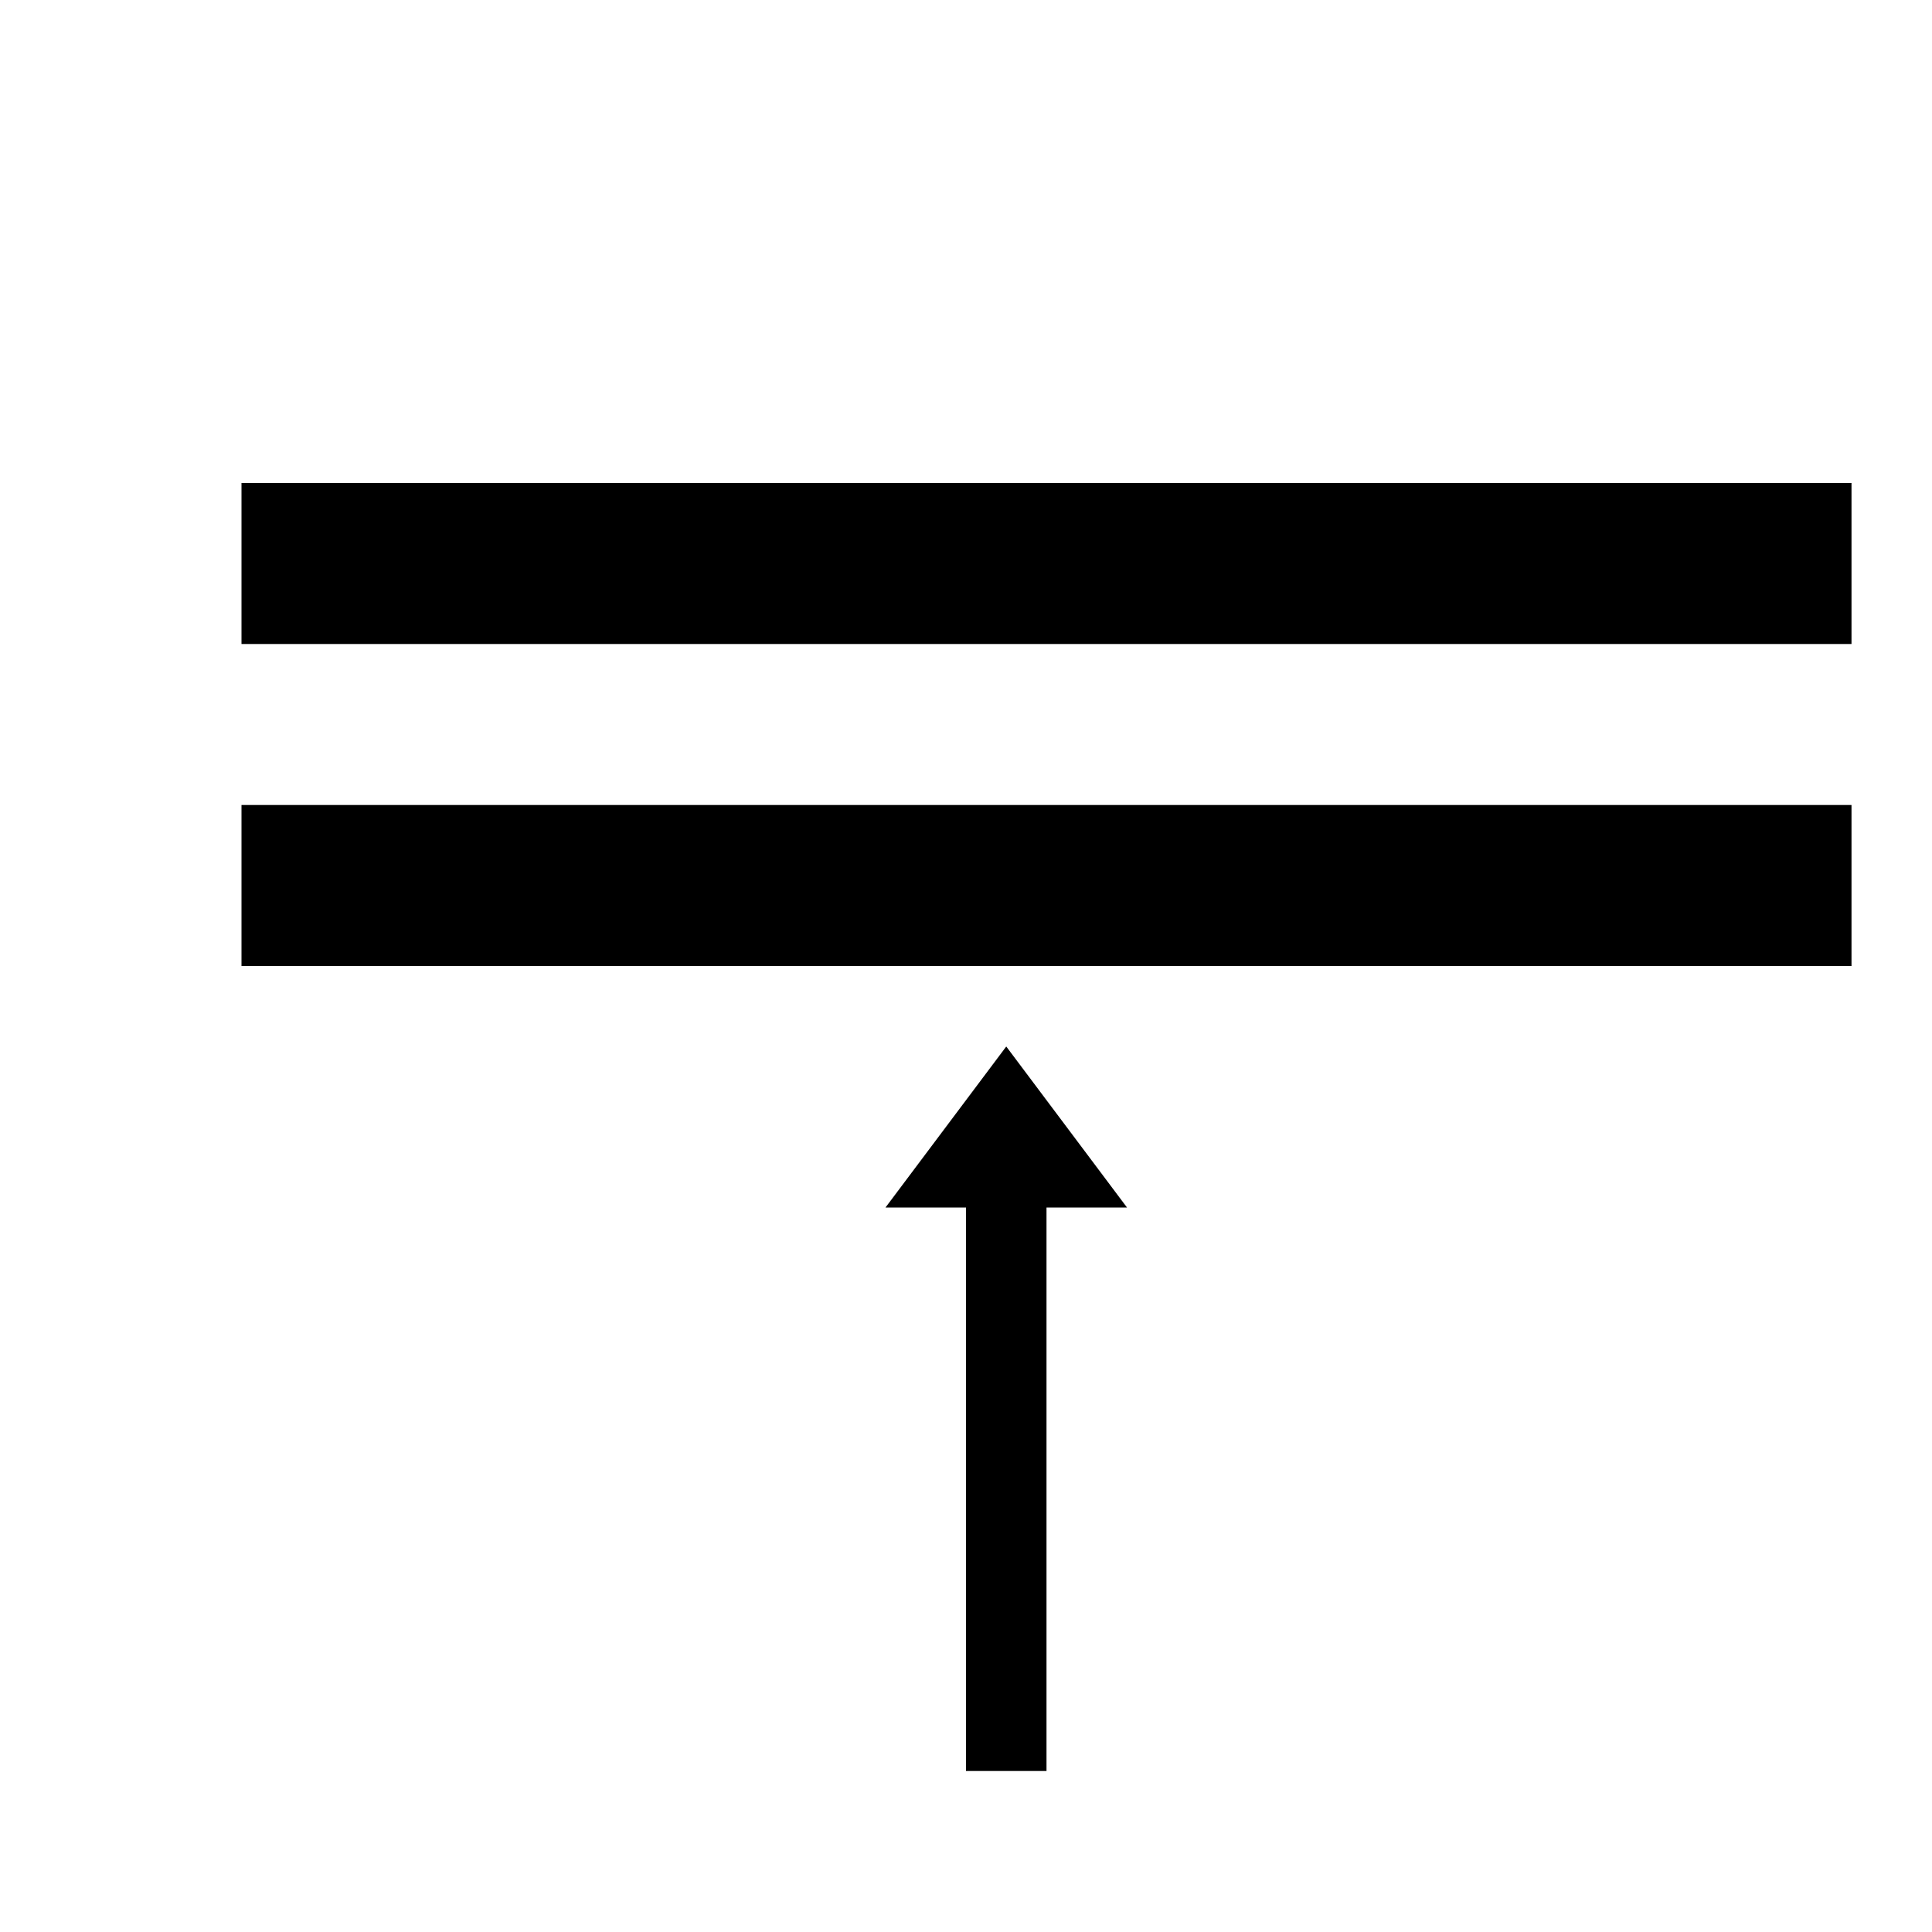
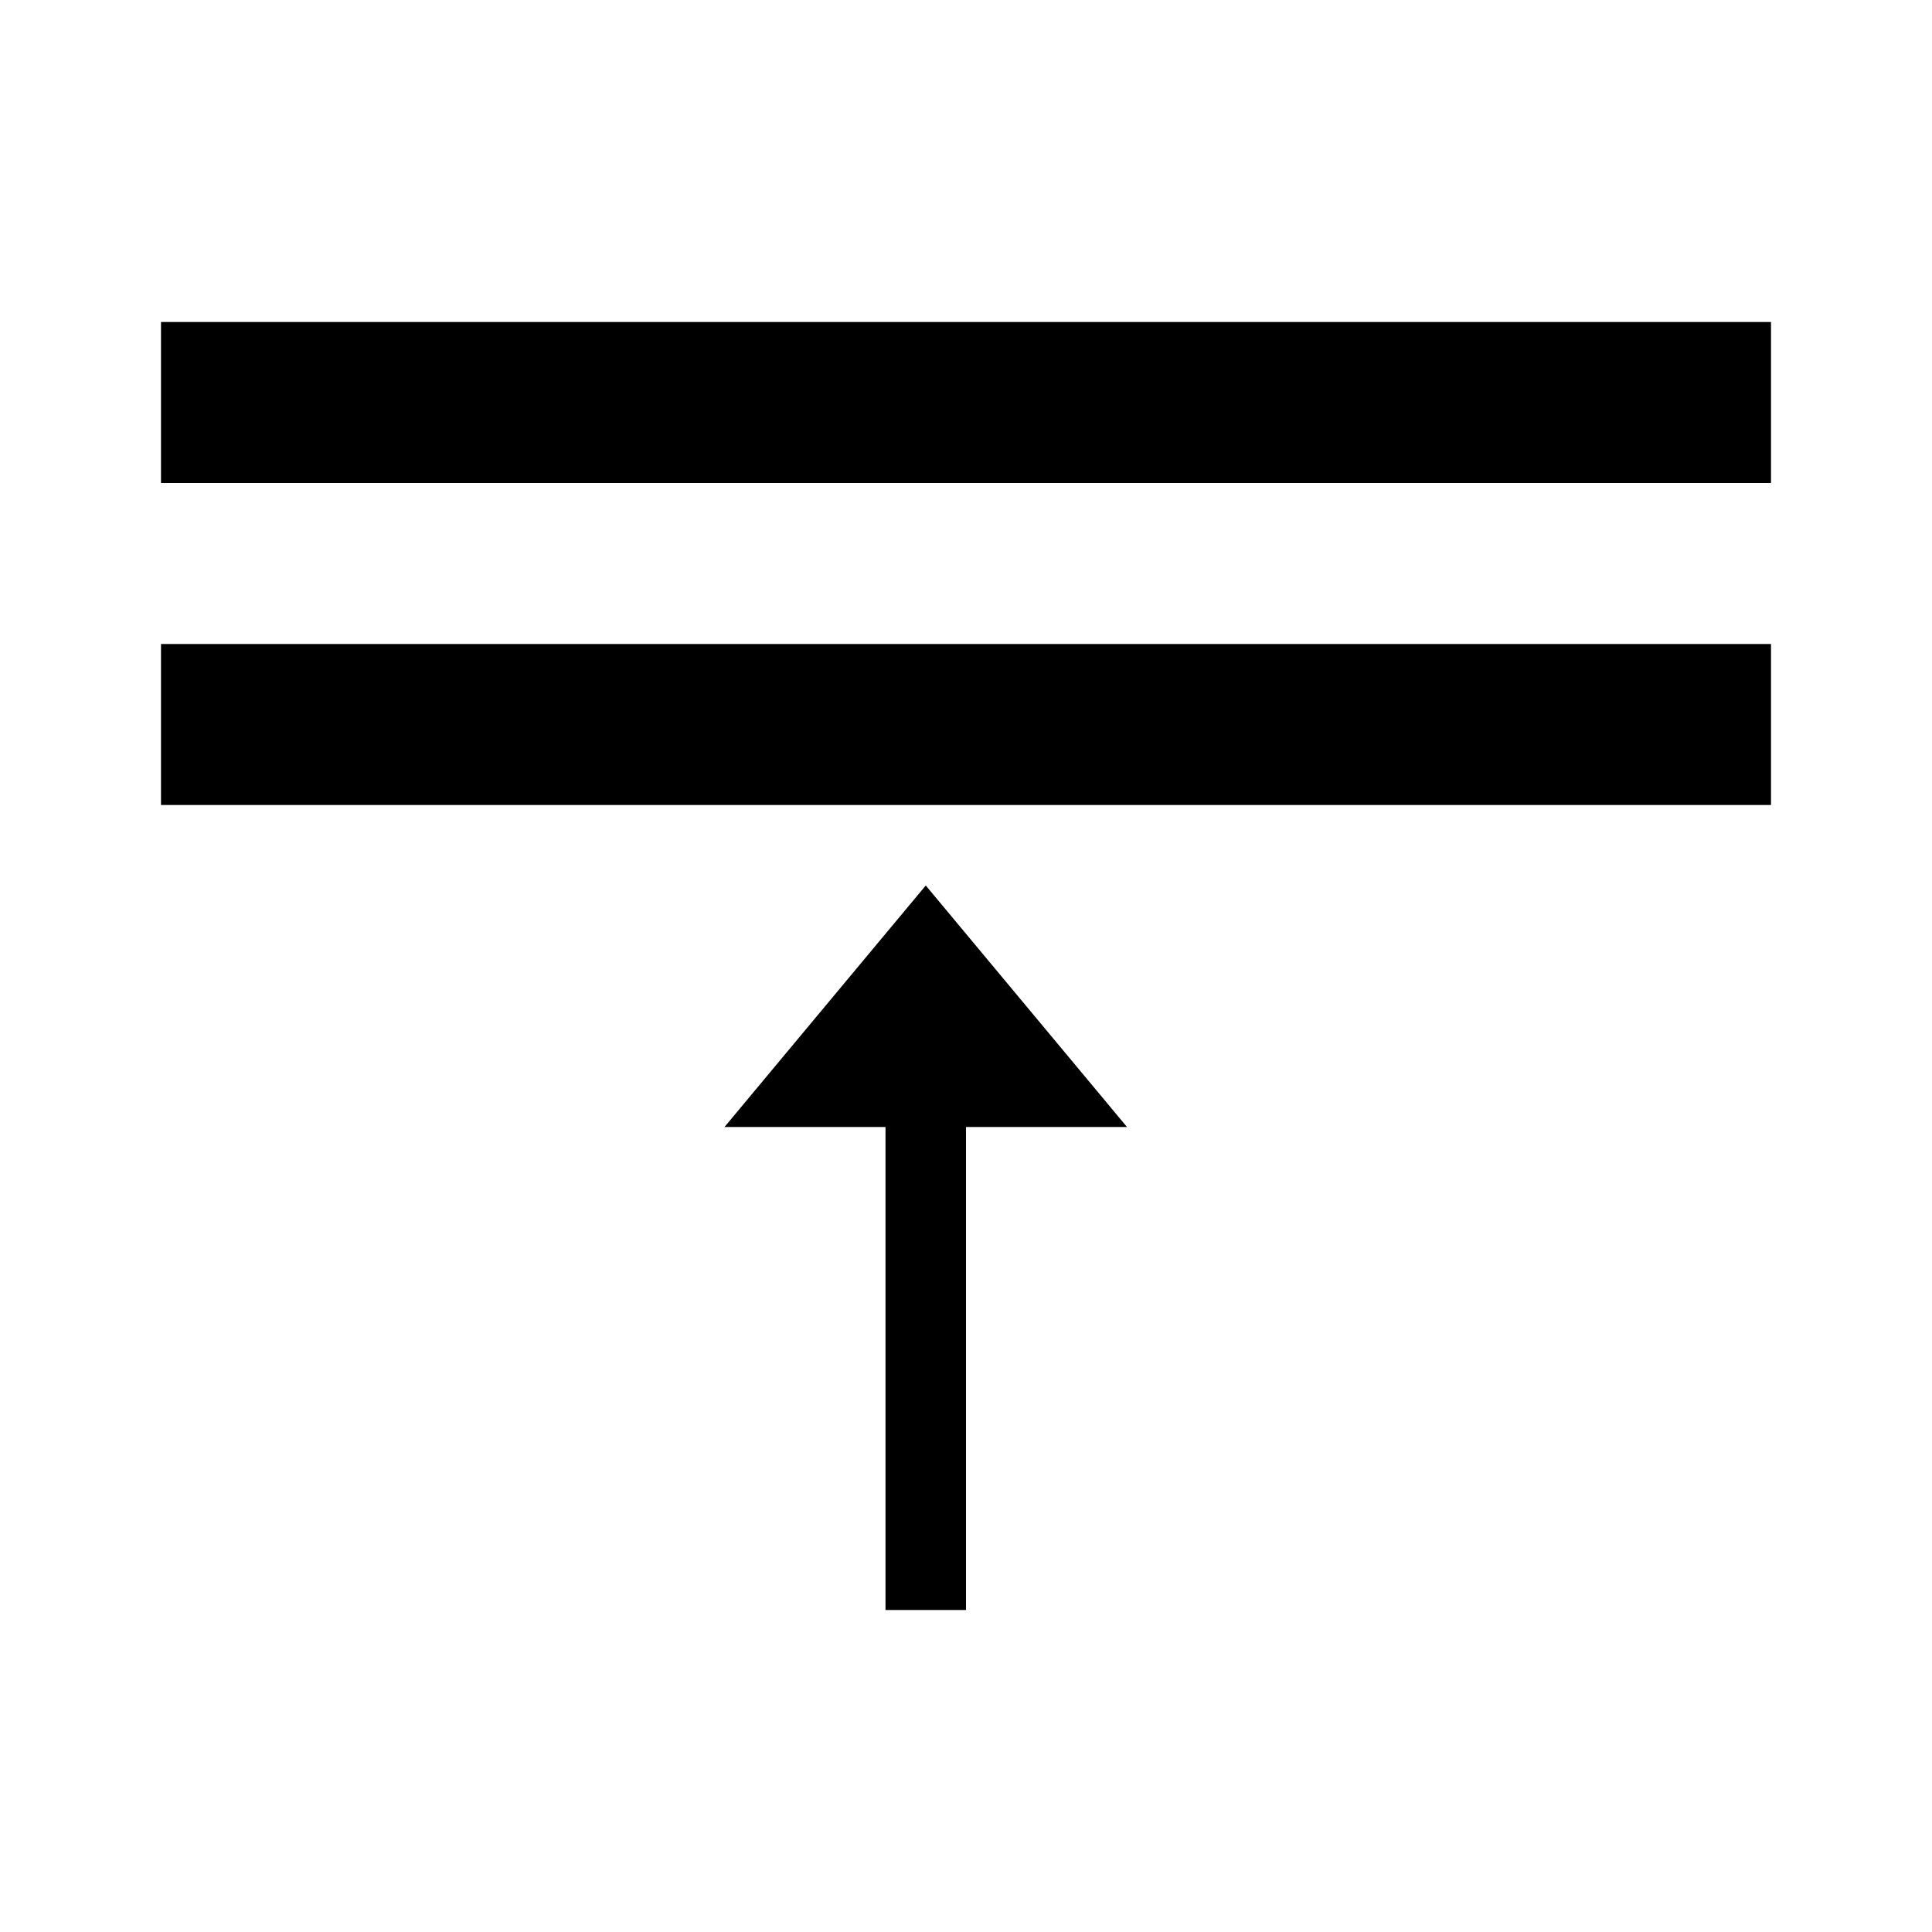
<svg xmlns="http://www.w3.org/2000/svg" version="1.1" width="24" height="24">
-   <rect x="3" y="6" width="20" height="2" style="fill:#000000;fill-opacity:1;stroke:none" />
-   <rect x="3" y="10" width="20" height="2" style="fill:#000000;fill-opacity:1;stroke:none" />
-   <path d="M 12.5,13 11,15 12,15 12,22 13,22 13,15 14,15 Z" style="fill:#000000;fill-opacity:1;stroke:none" />
+   <rect x="2" y="4" width="20" height="2" style="fill:#000000;fill-opacity:1;stroke:none" />
+   <rect x="2" y="8" width="20" height="2" style="fill:#000000;fill-opacity:1;stroke:none" />
+   <path d="M 11.5,11 9,14 11,14 11,20 12,20 12,14 14,14 Z" style="fill:#000000;fill-opacity:1;stroke:none" />
</svg>
